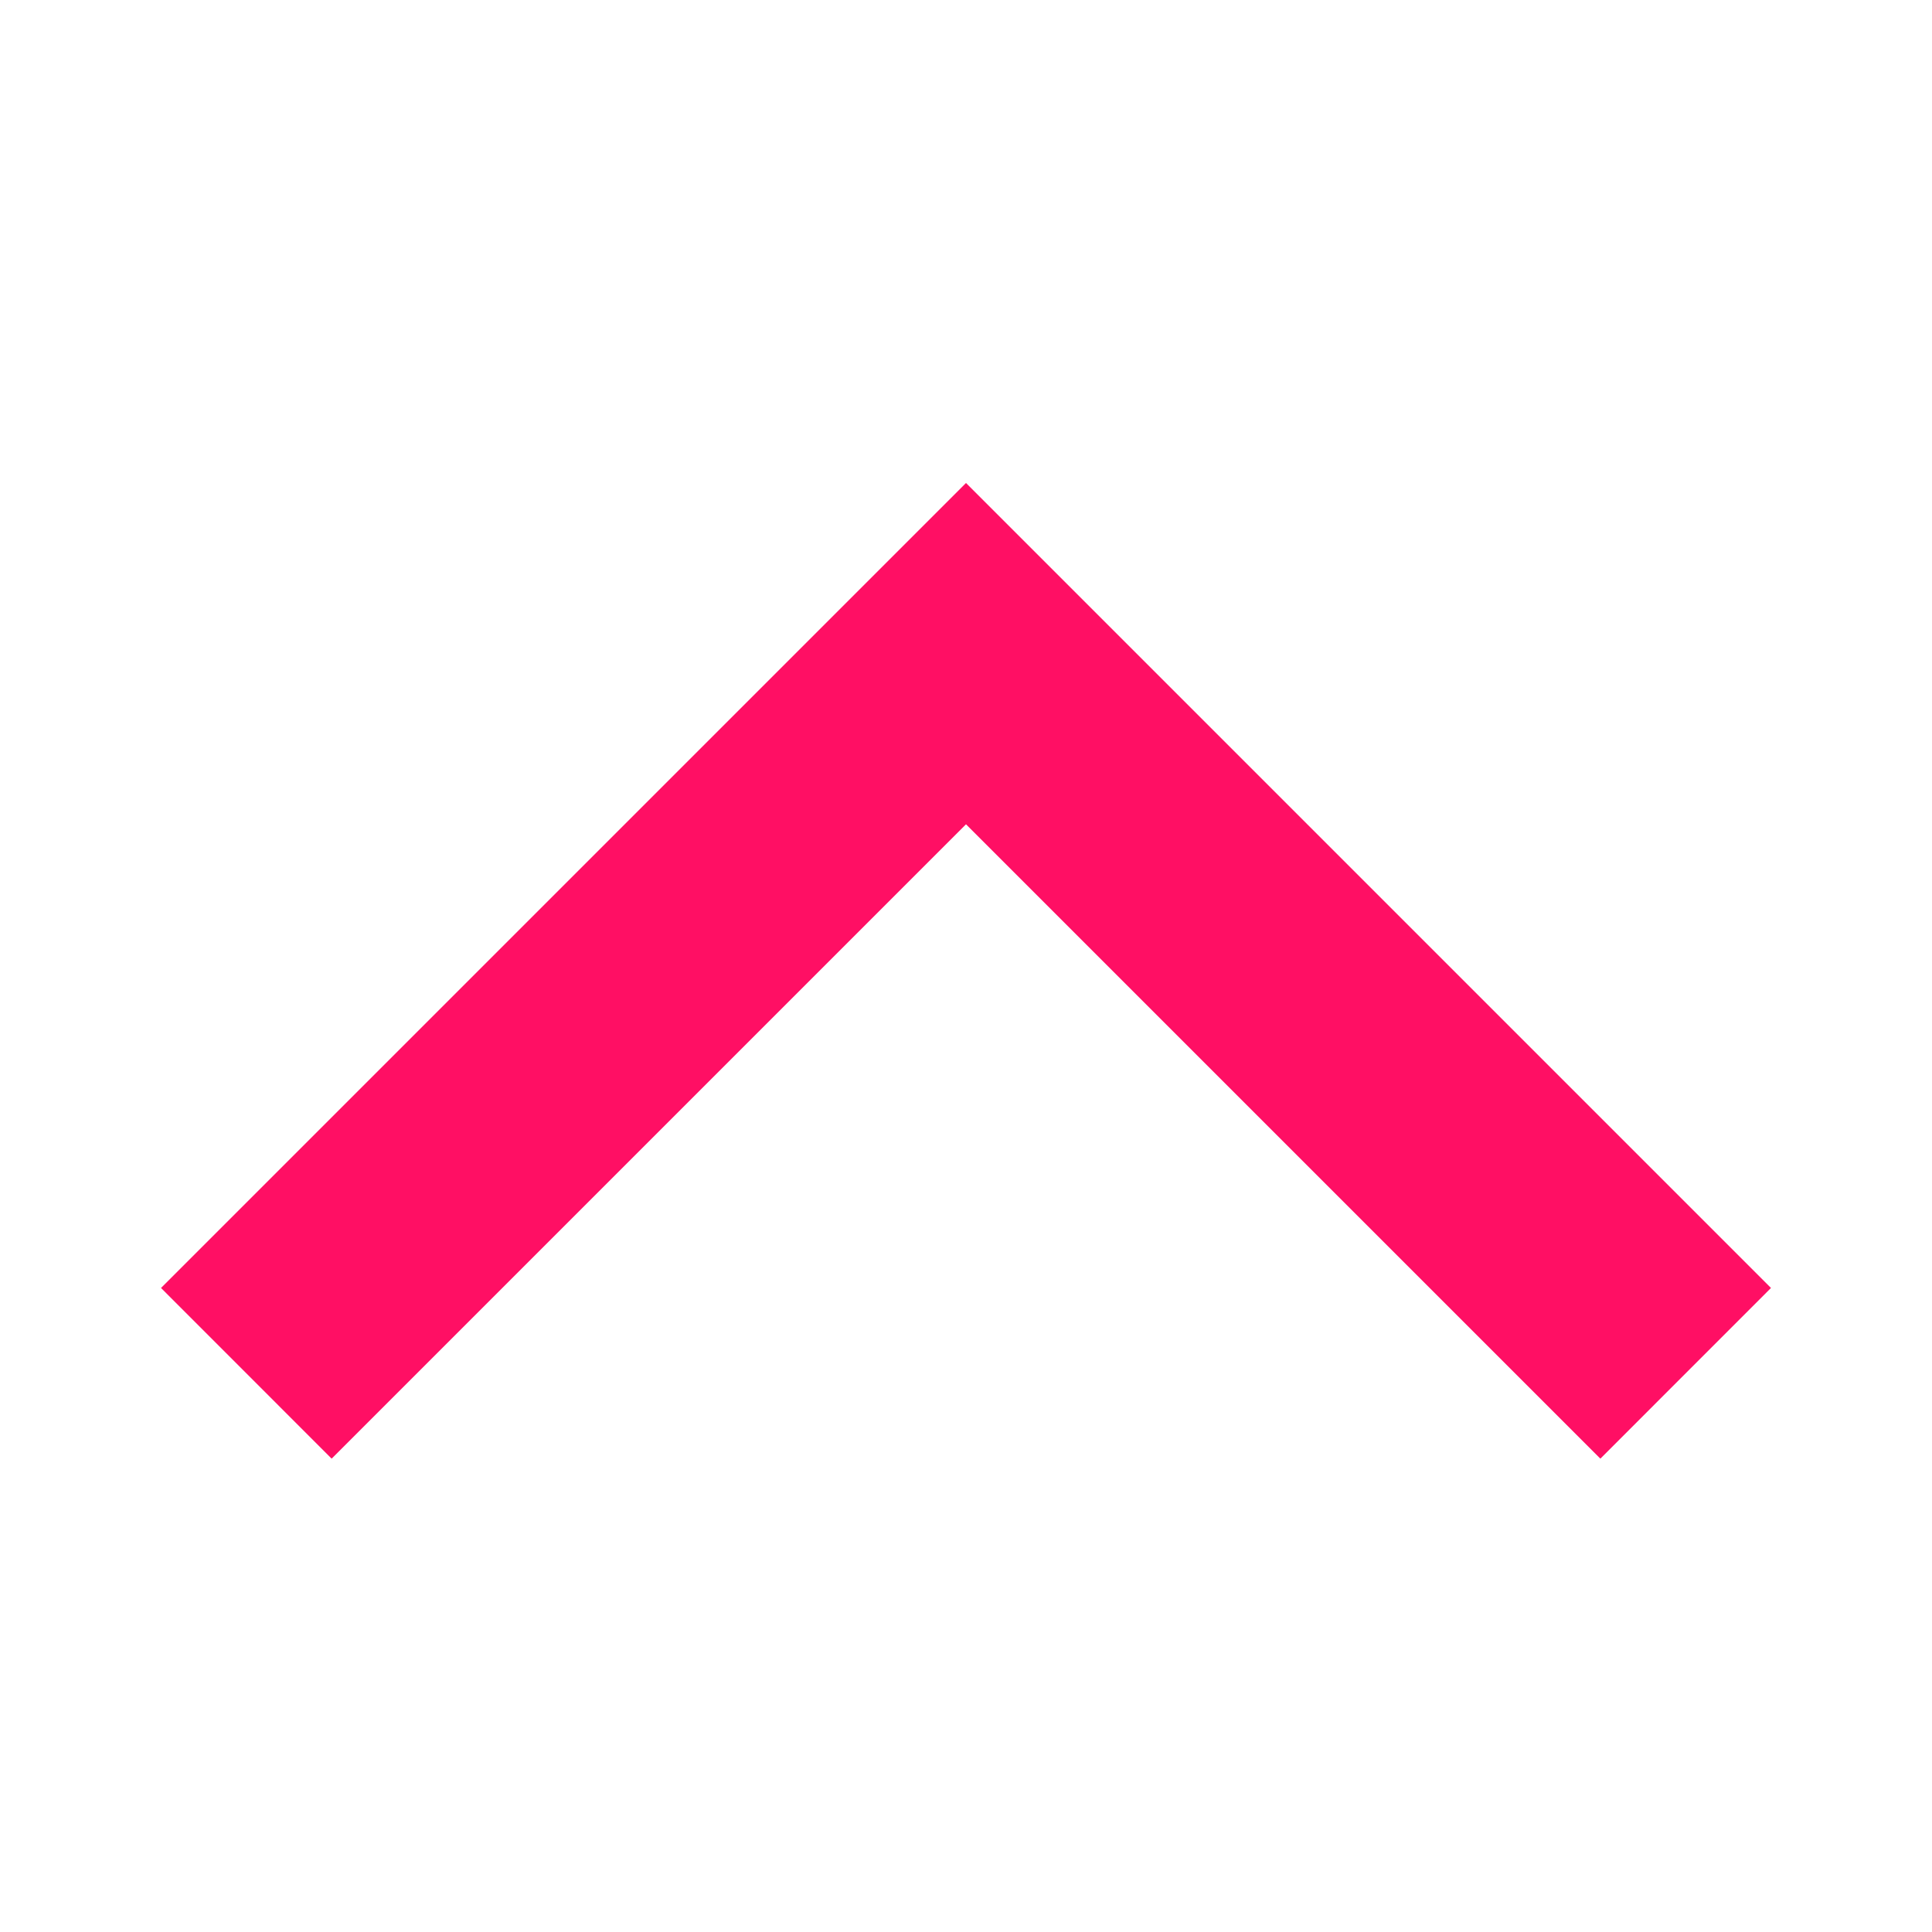
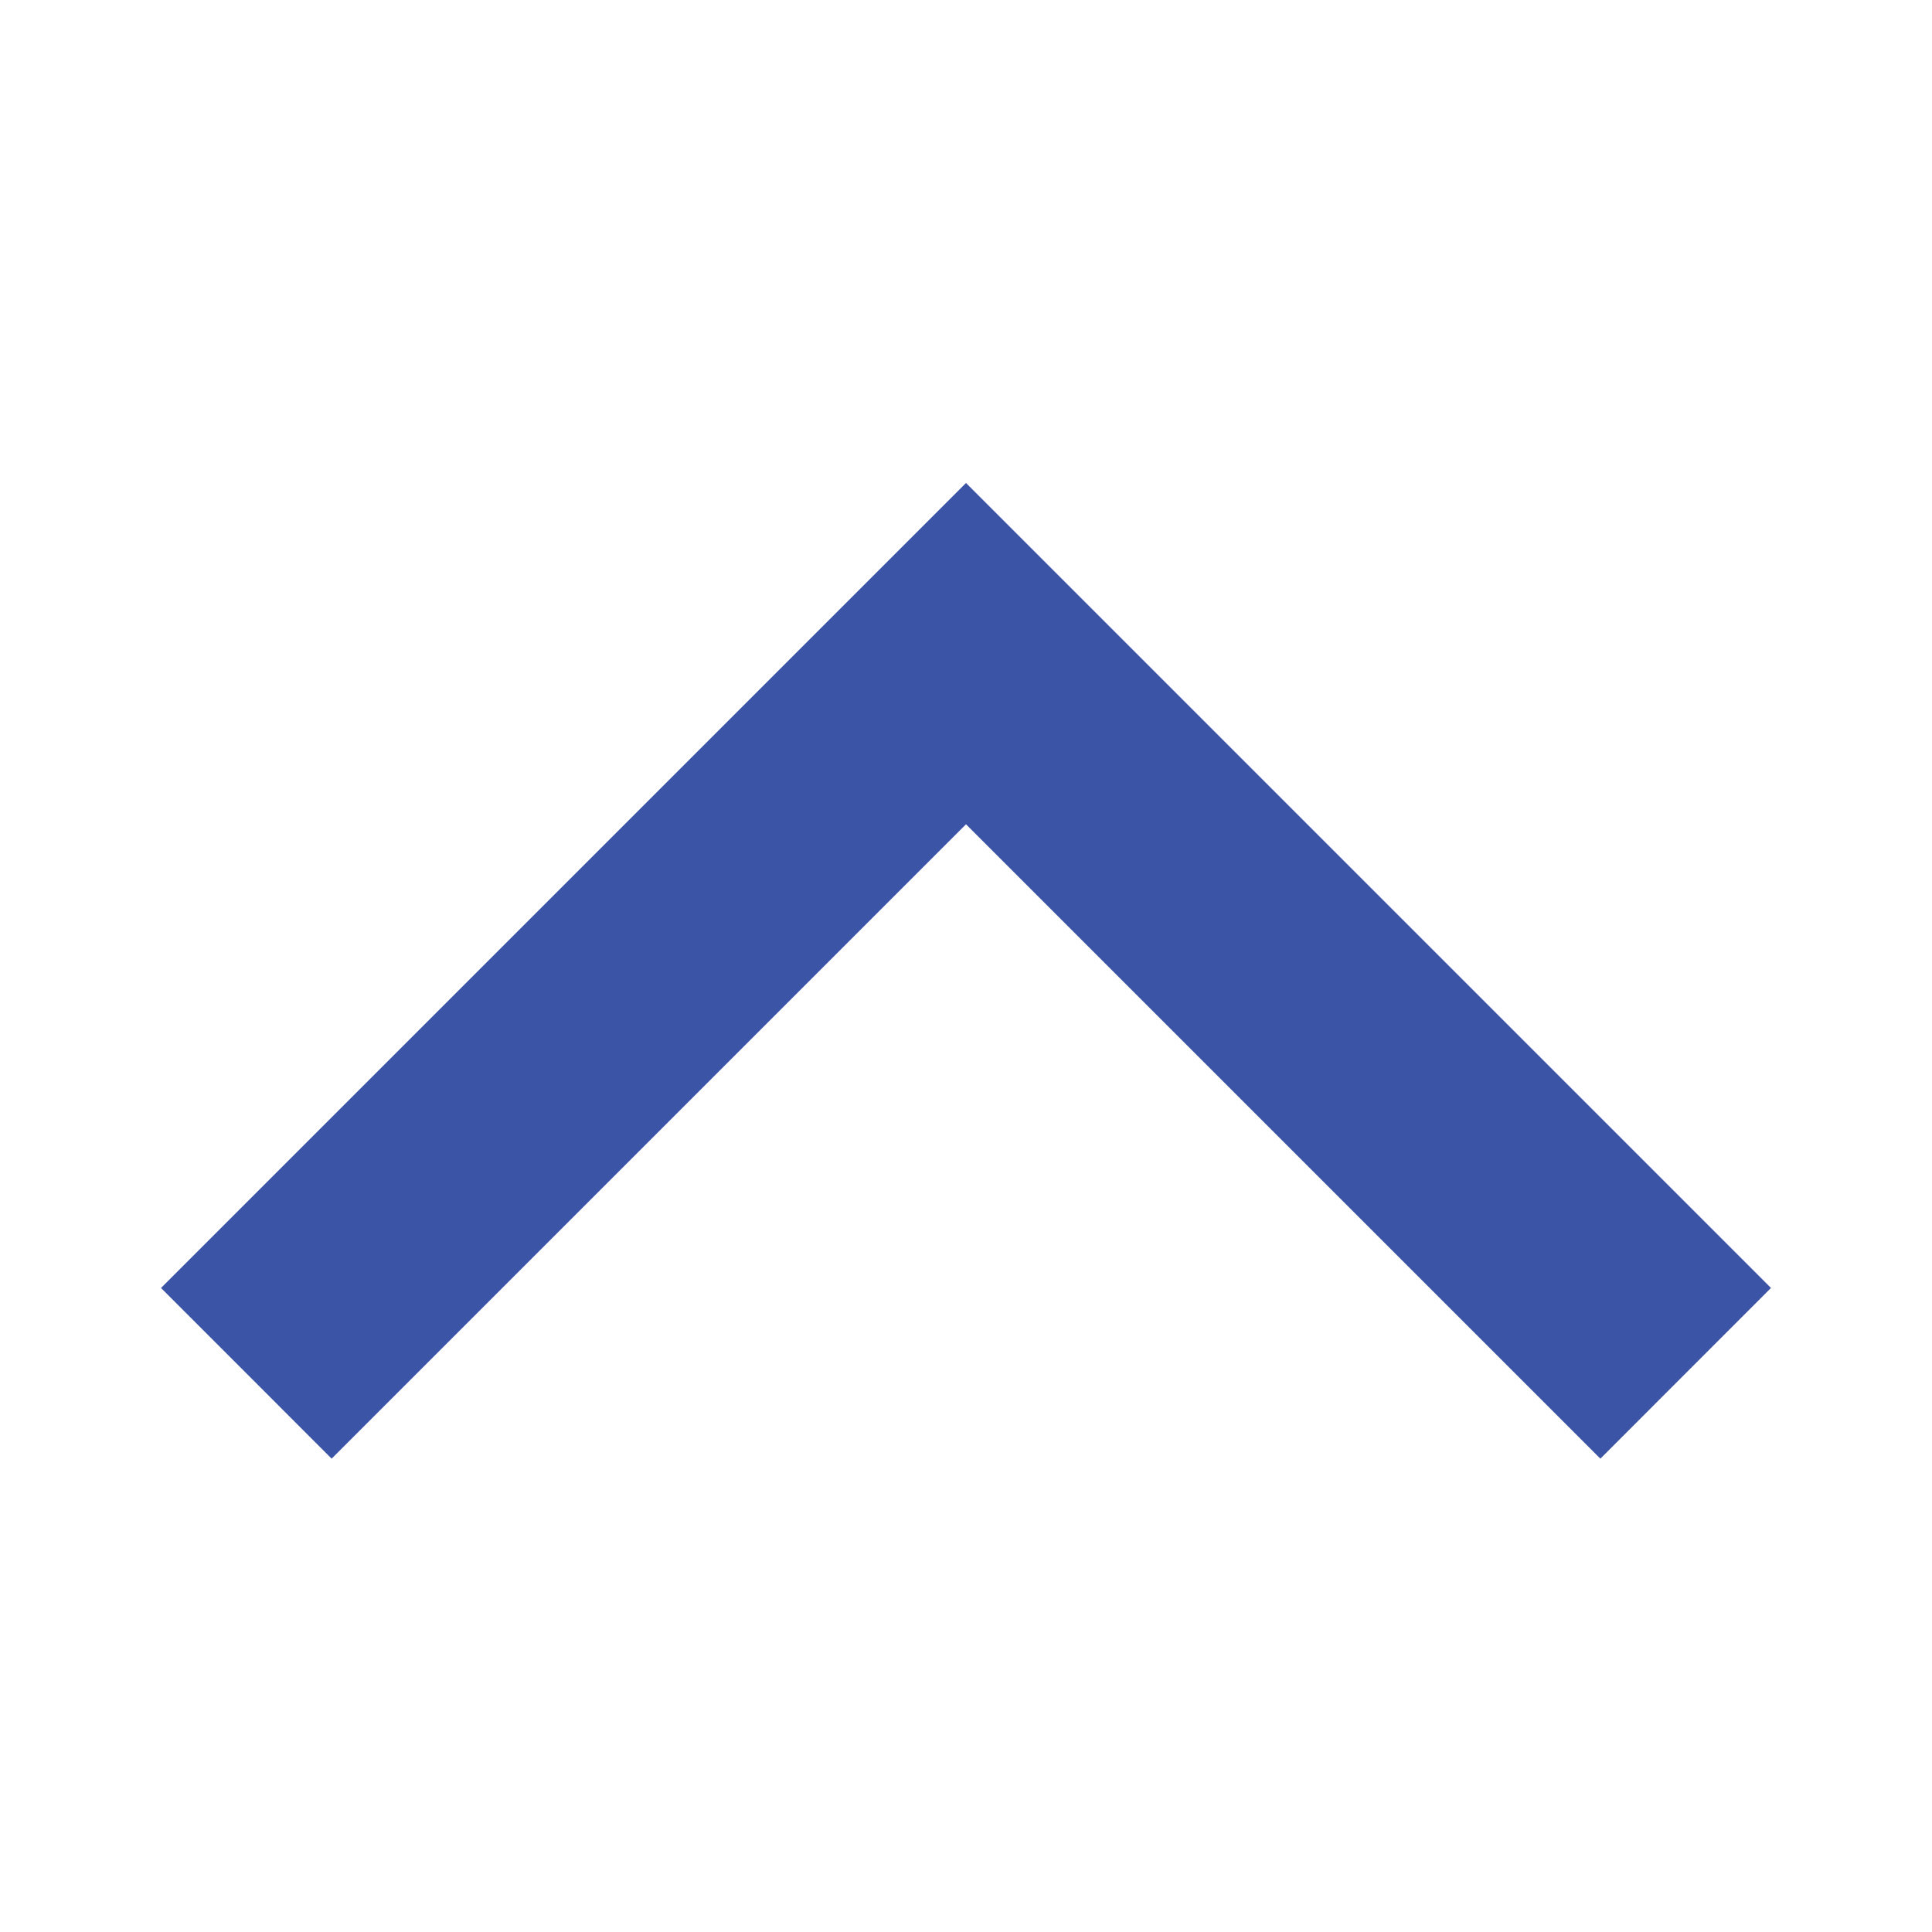
<svg xmlns="http://www.w3.org/2000/svg" width="26" height="26" viewBox="0 0 26 26" fill="none">
-   <path d="M4.463 19.63L13 11.093L21.537 19.63L23.833 17.333L13 6.5L2.167 17.333L4.463 19.63Z" fill="#FF0F64" />
+   <path d="M4.463 19.63L13 11.093L21.537 19.63L23.833 17.333L13 6.5L2.167 17.333L4.463 19.63Z" fill="#3c54a5" />
</svg>
